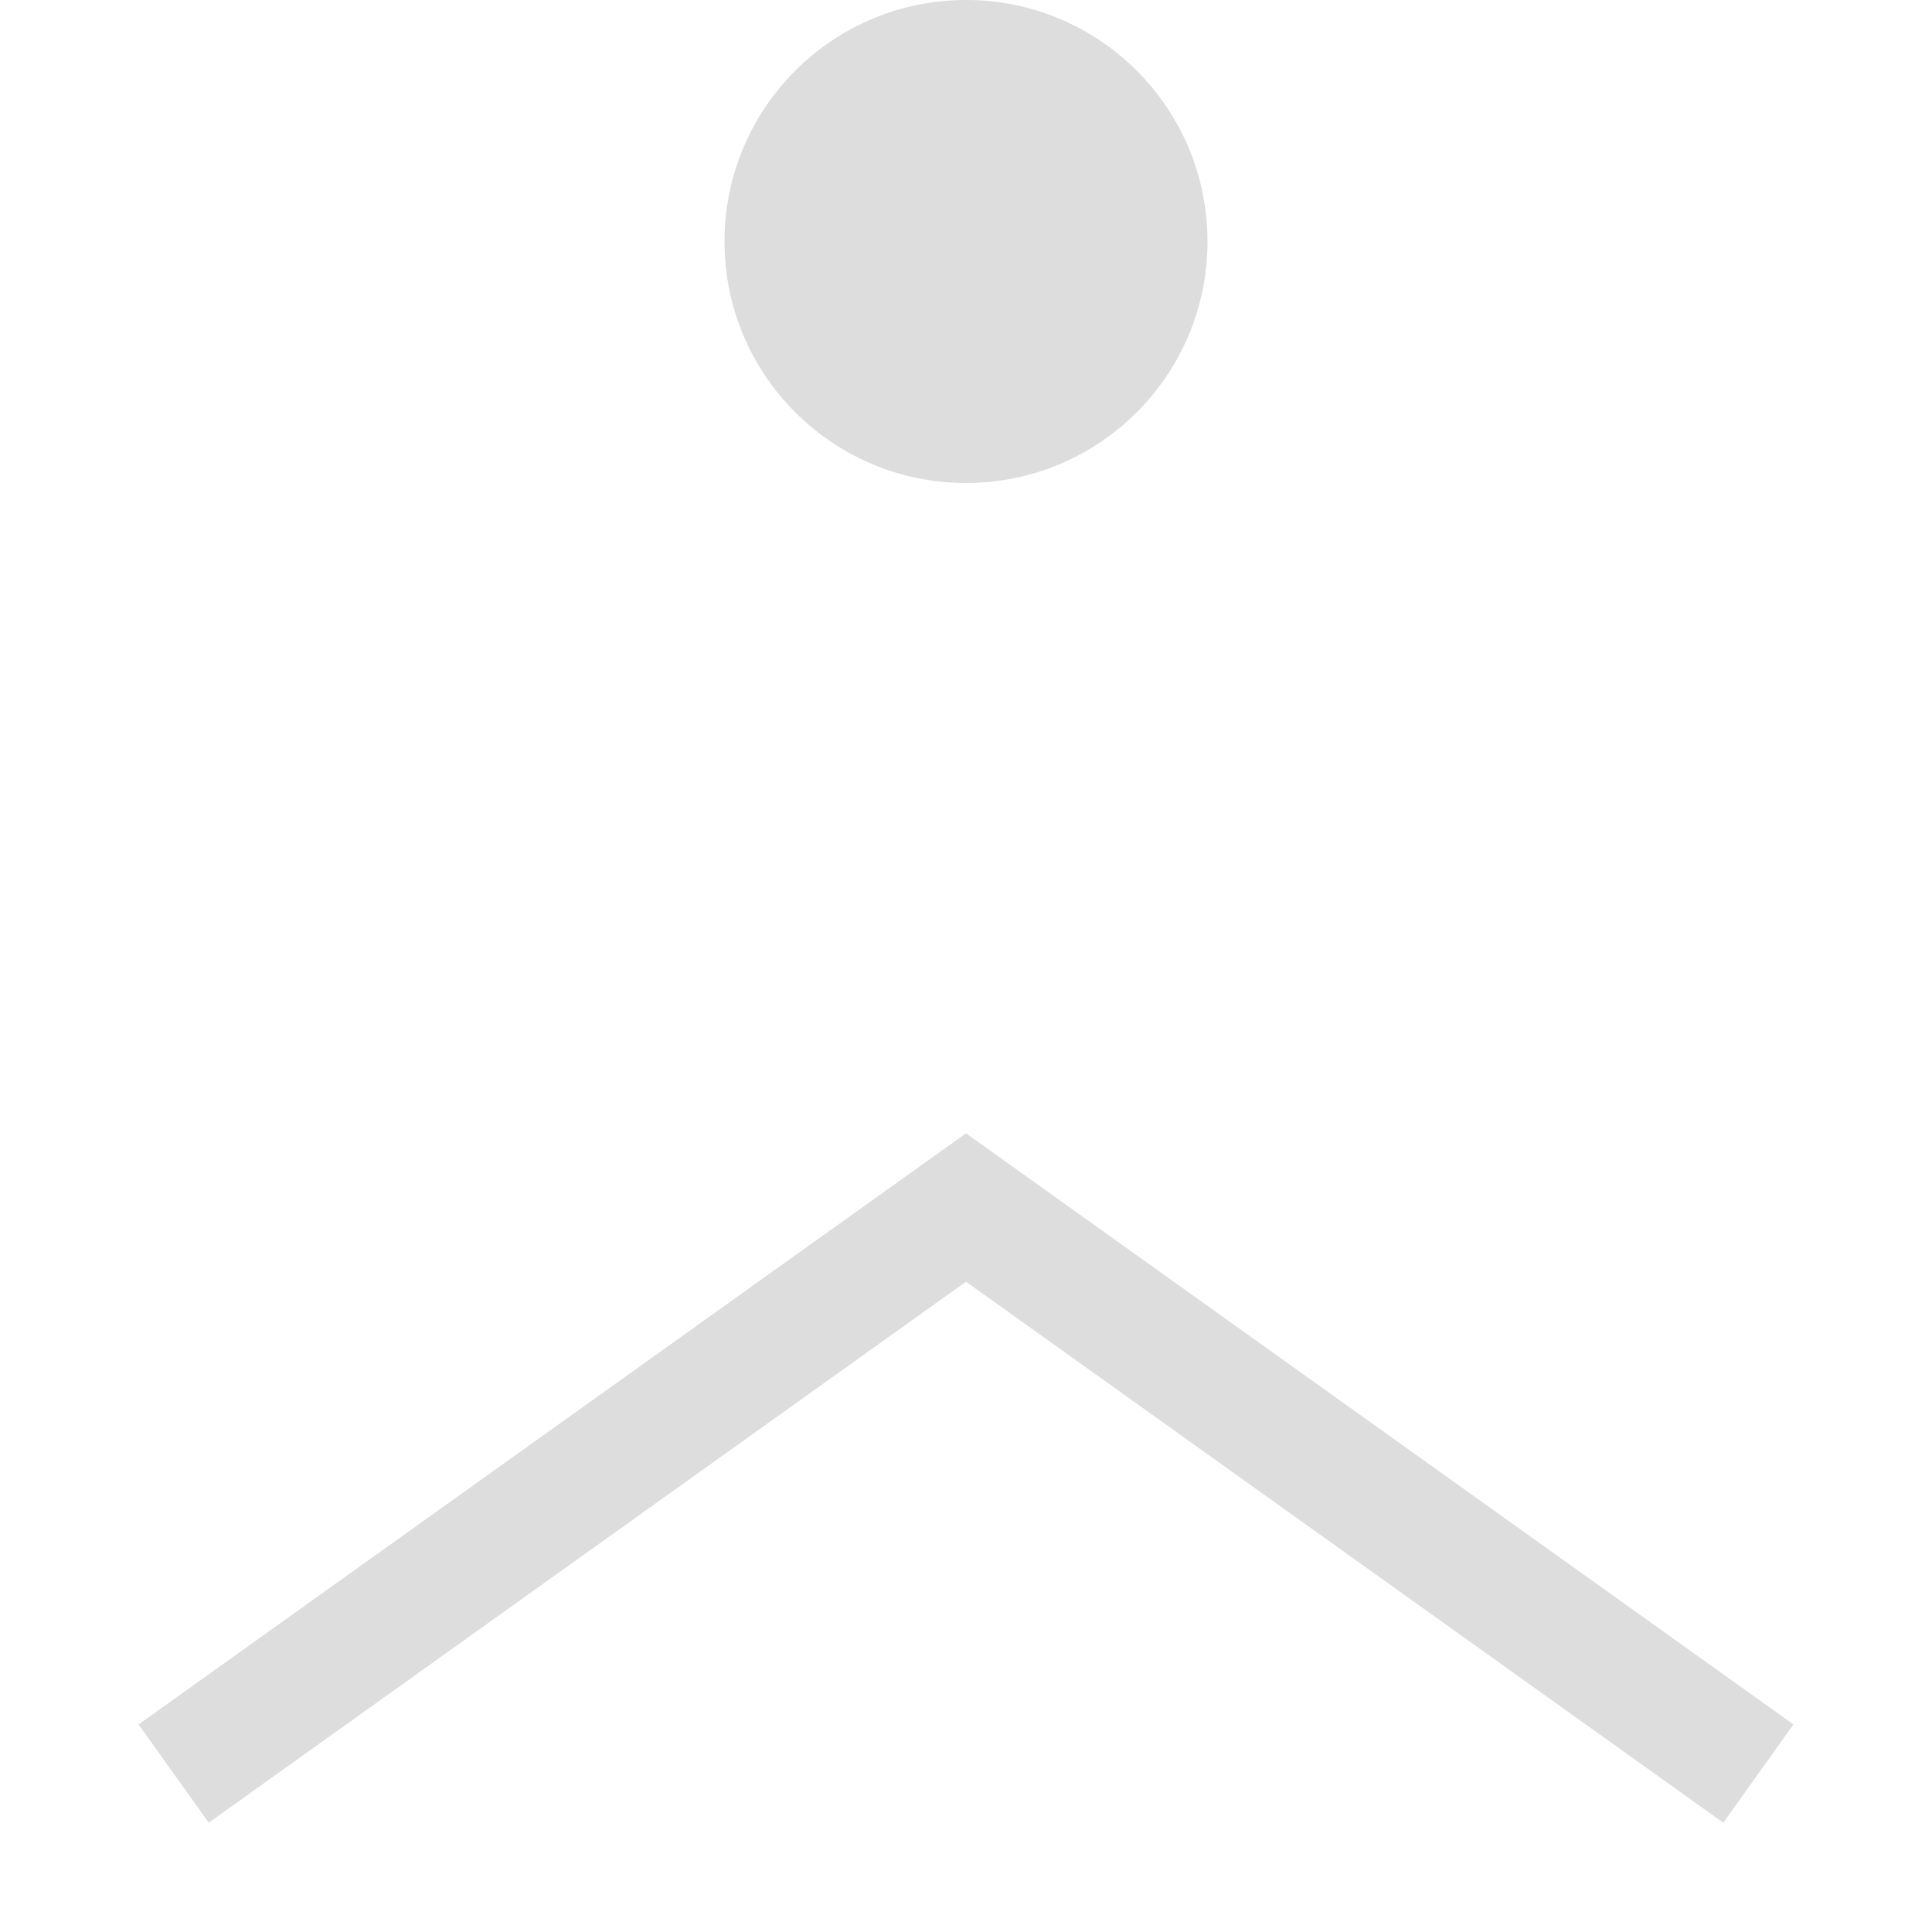
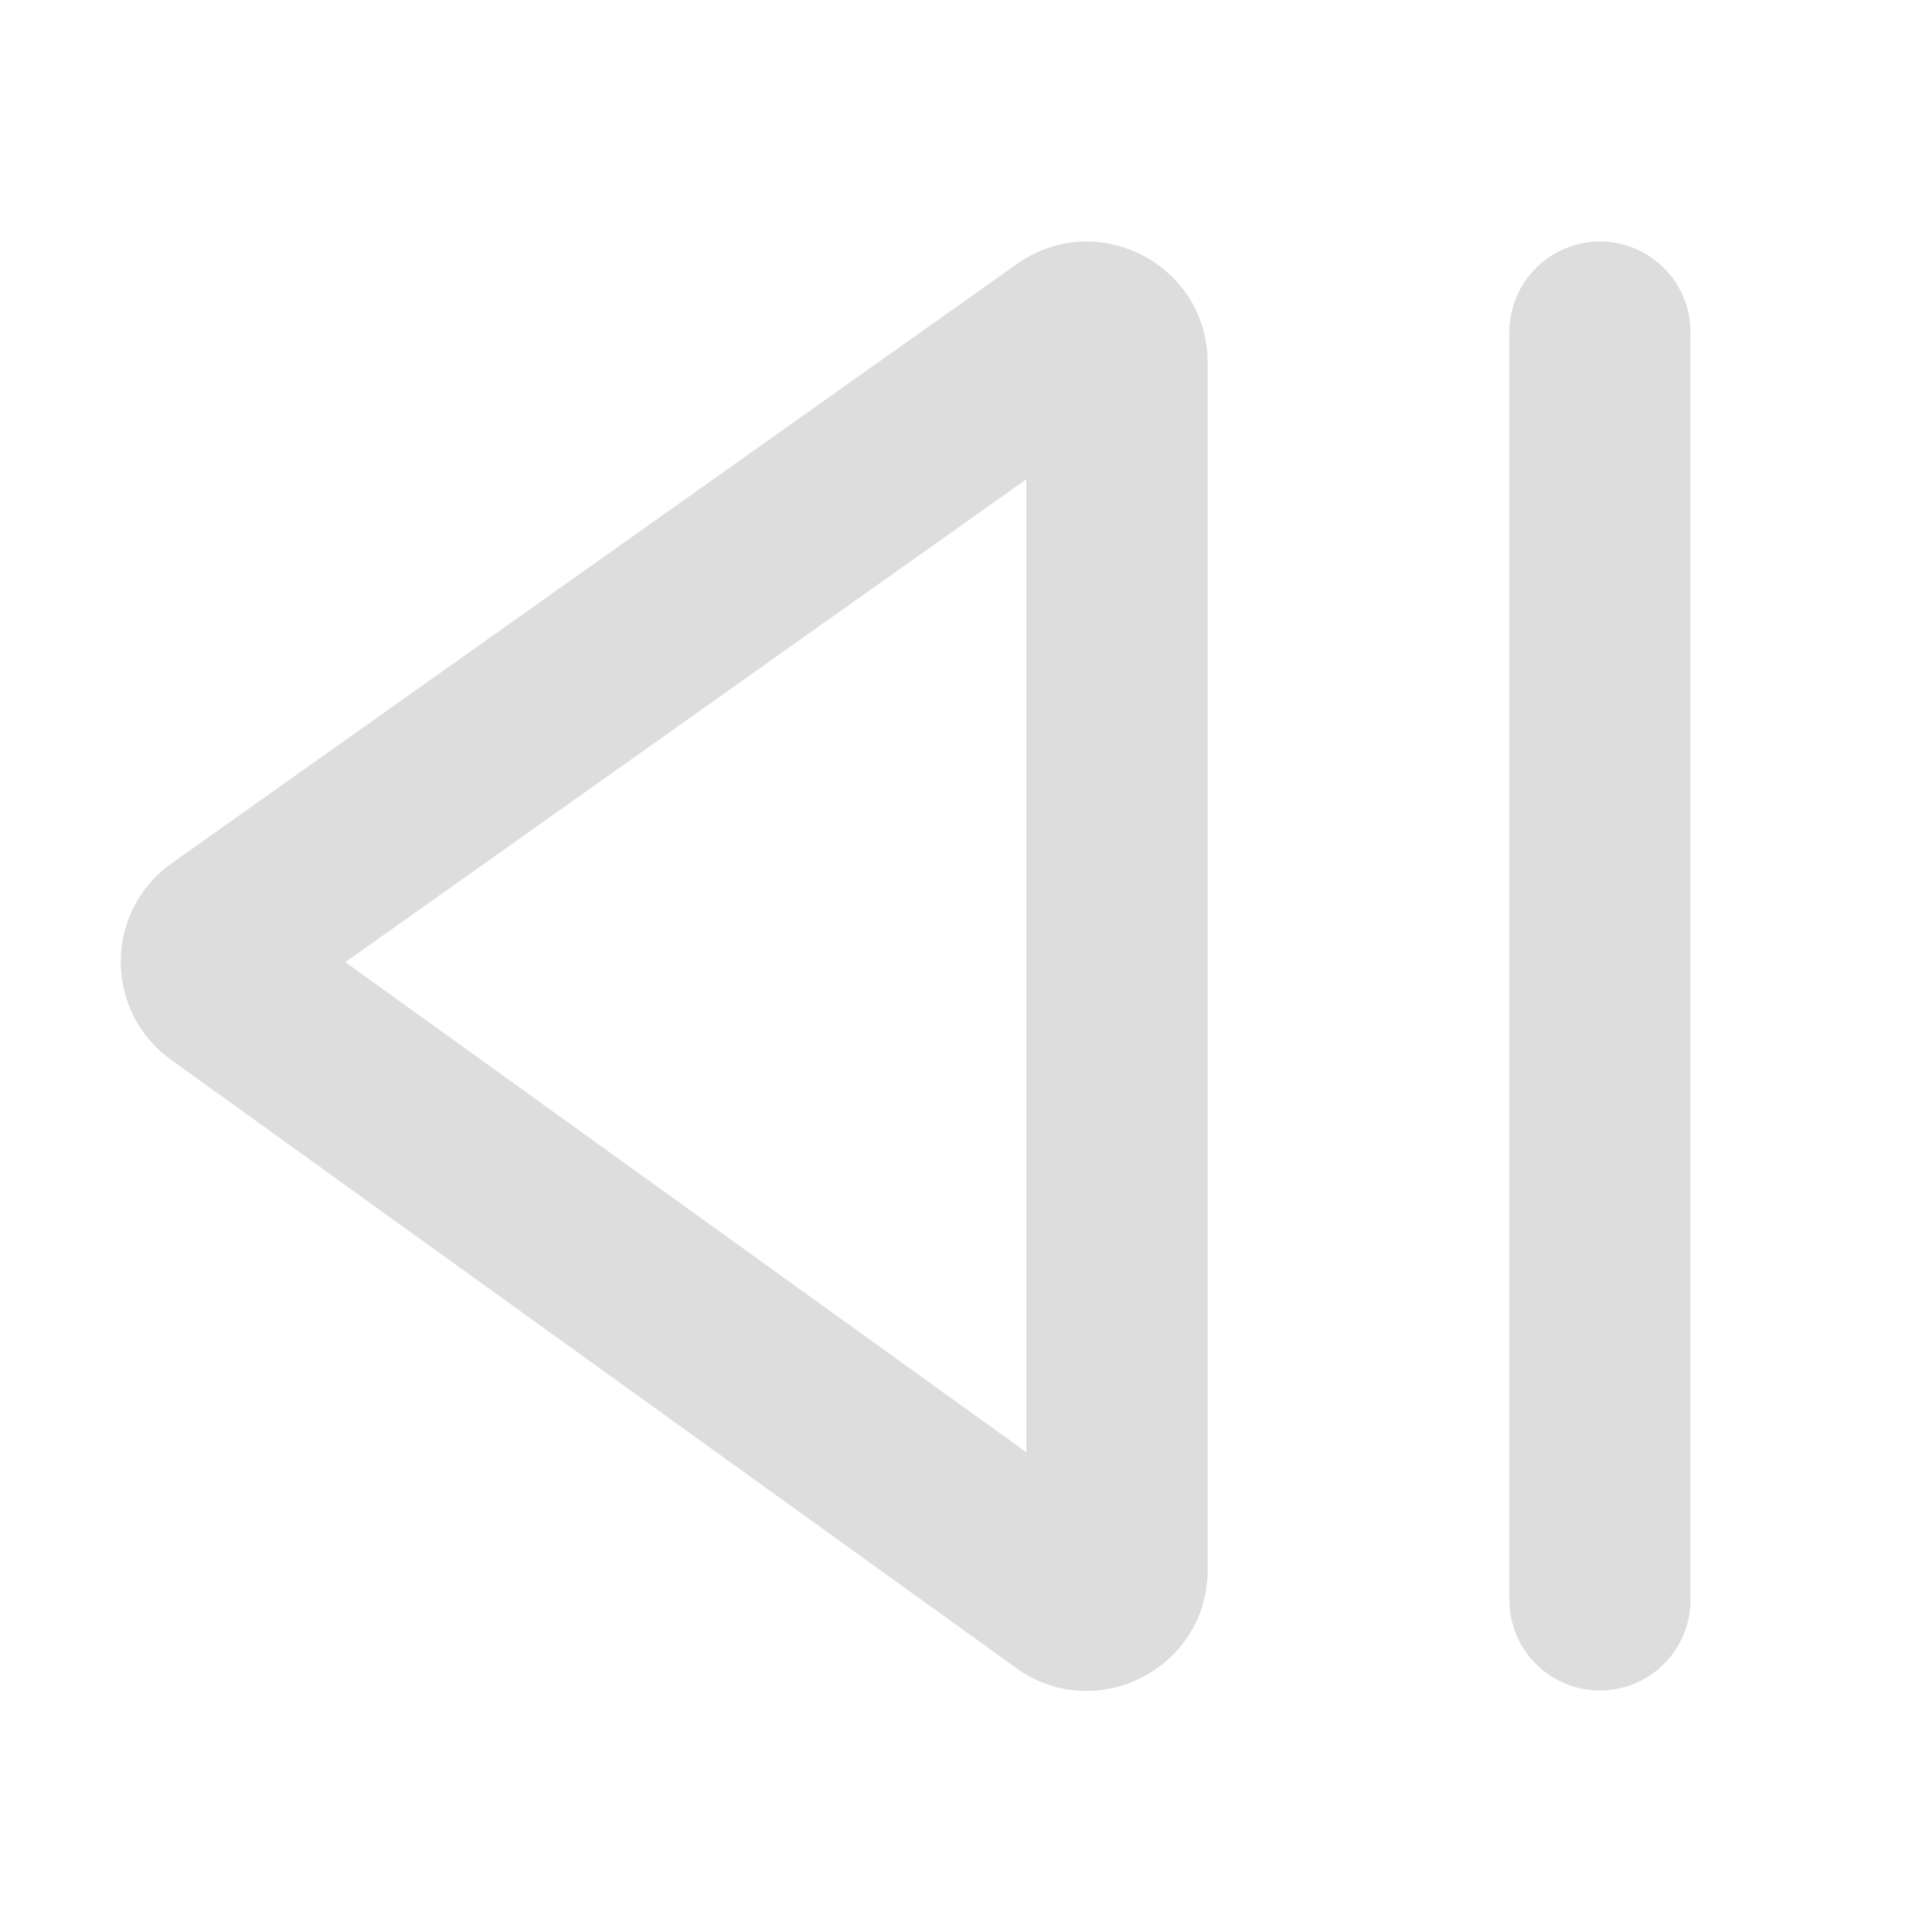
<svg xmlns="http://www.w3.org/2000/svg" width="16" height="16" viewBox="0 0 16 16" fill="none">
-   <path d="M8 4C9.105 4 10 3.105 10 2C10 0.895 9.105 -7.8281e-08 8 -1.74846e-07C6.895 -2.7141e-07 6 0.895 6 2C6 3.105 6.895 4 8 4Z" fill="#DDDDDD" />
-   <path d="M14.562 14.688L8 10L4.719 12.344L1.438 14.688" stroke="#DDDDDD" stroke-miterlimit="10" />
+   <path d="M8.997 2C8.802 2 8.603 2.058 8.422 2.186L1.422 7.149C0.862 7.546 0.859 8.376 1.416 8.776L8.416 13.814C8.598 13.945 8.8 14.004 8.997 14.004C9.516 14.004 10.001 13.593 10.001 13.002V3.002C10.001 2.412 9.517 2 8.998 2H8.997ZM8.5 12.027L2.86 7.968L8.5 3.969V12.027ZM14 2.75V13.25C14 13.664 13.664 14 13.25 14C12.836 14 12.5 13.664 12.5 13.25V2.75C12.5 2.336 12.836 2 13.25 2C13.664 2 14 2.336 14 2.75Z" fill="#DDDDDD" />
</svg>
